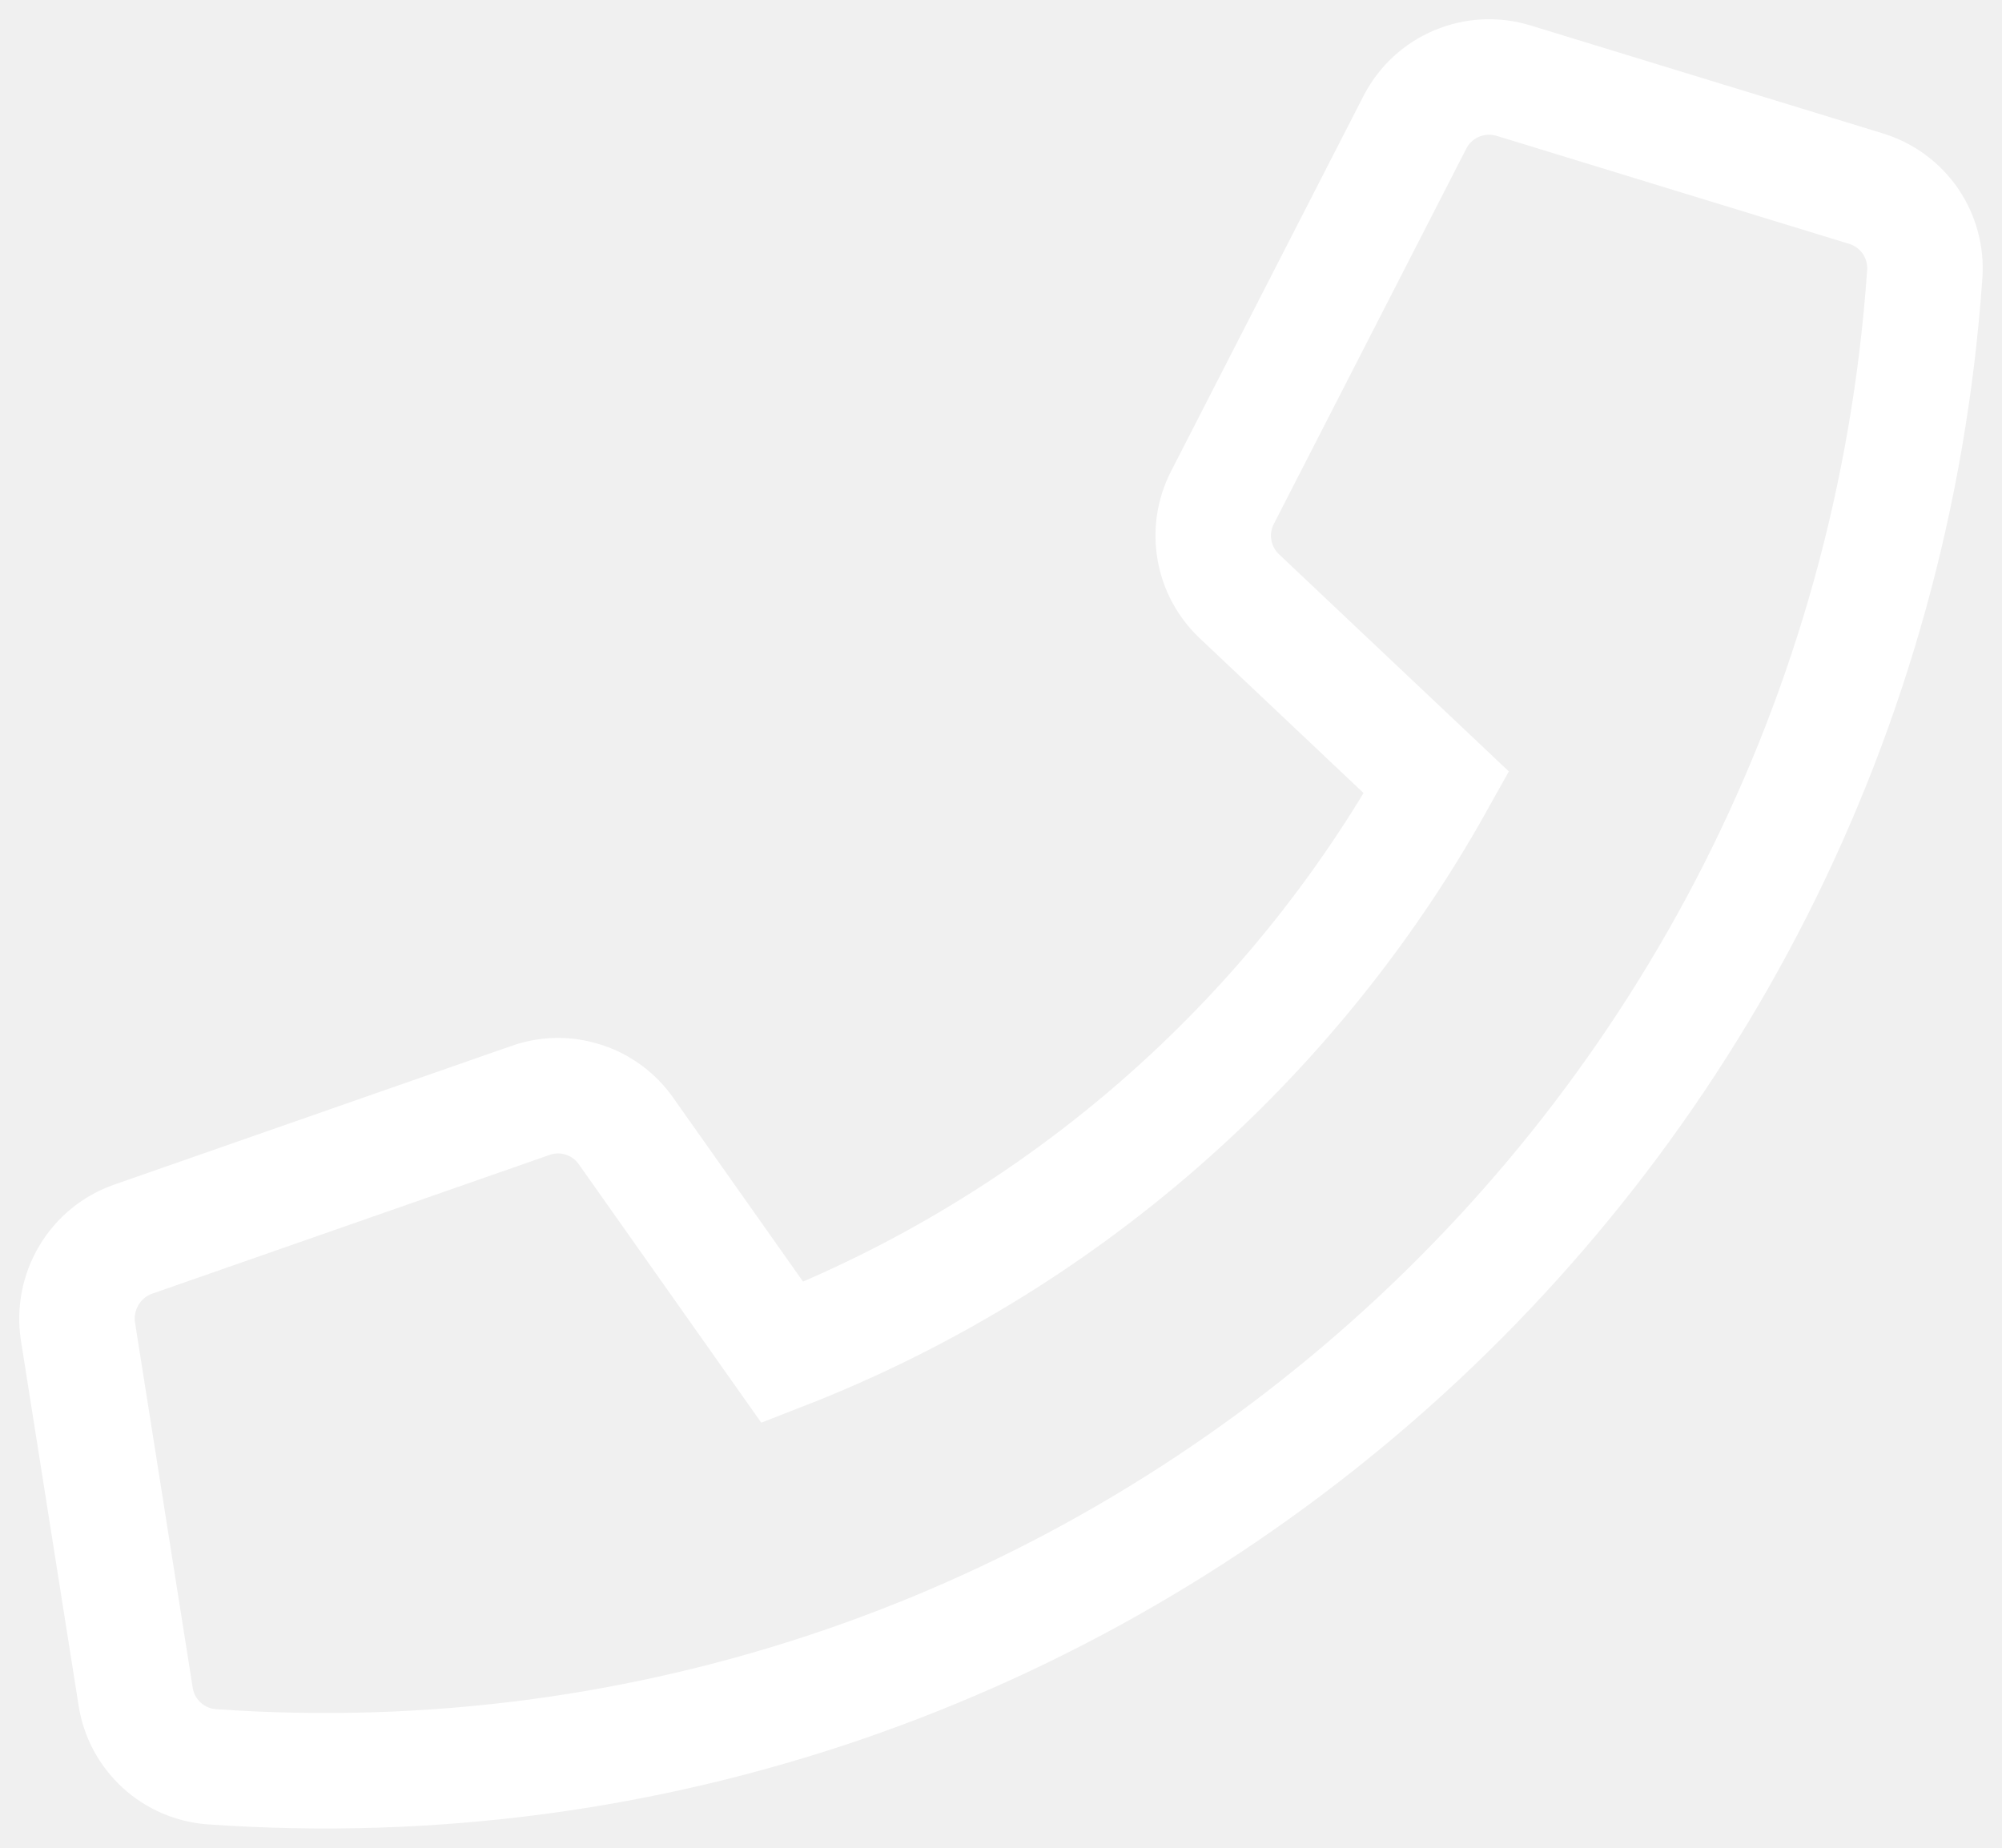
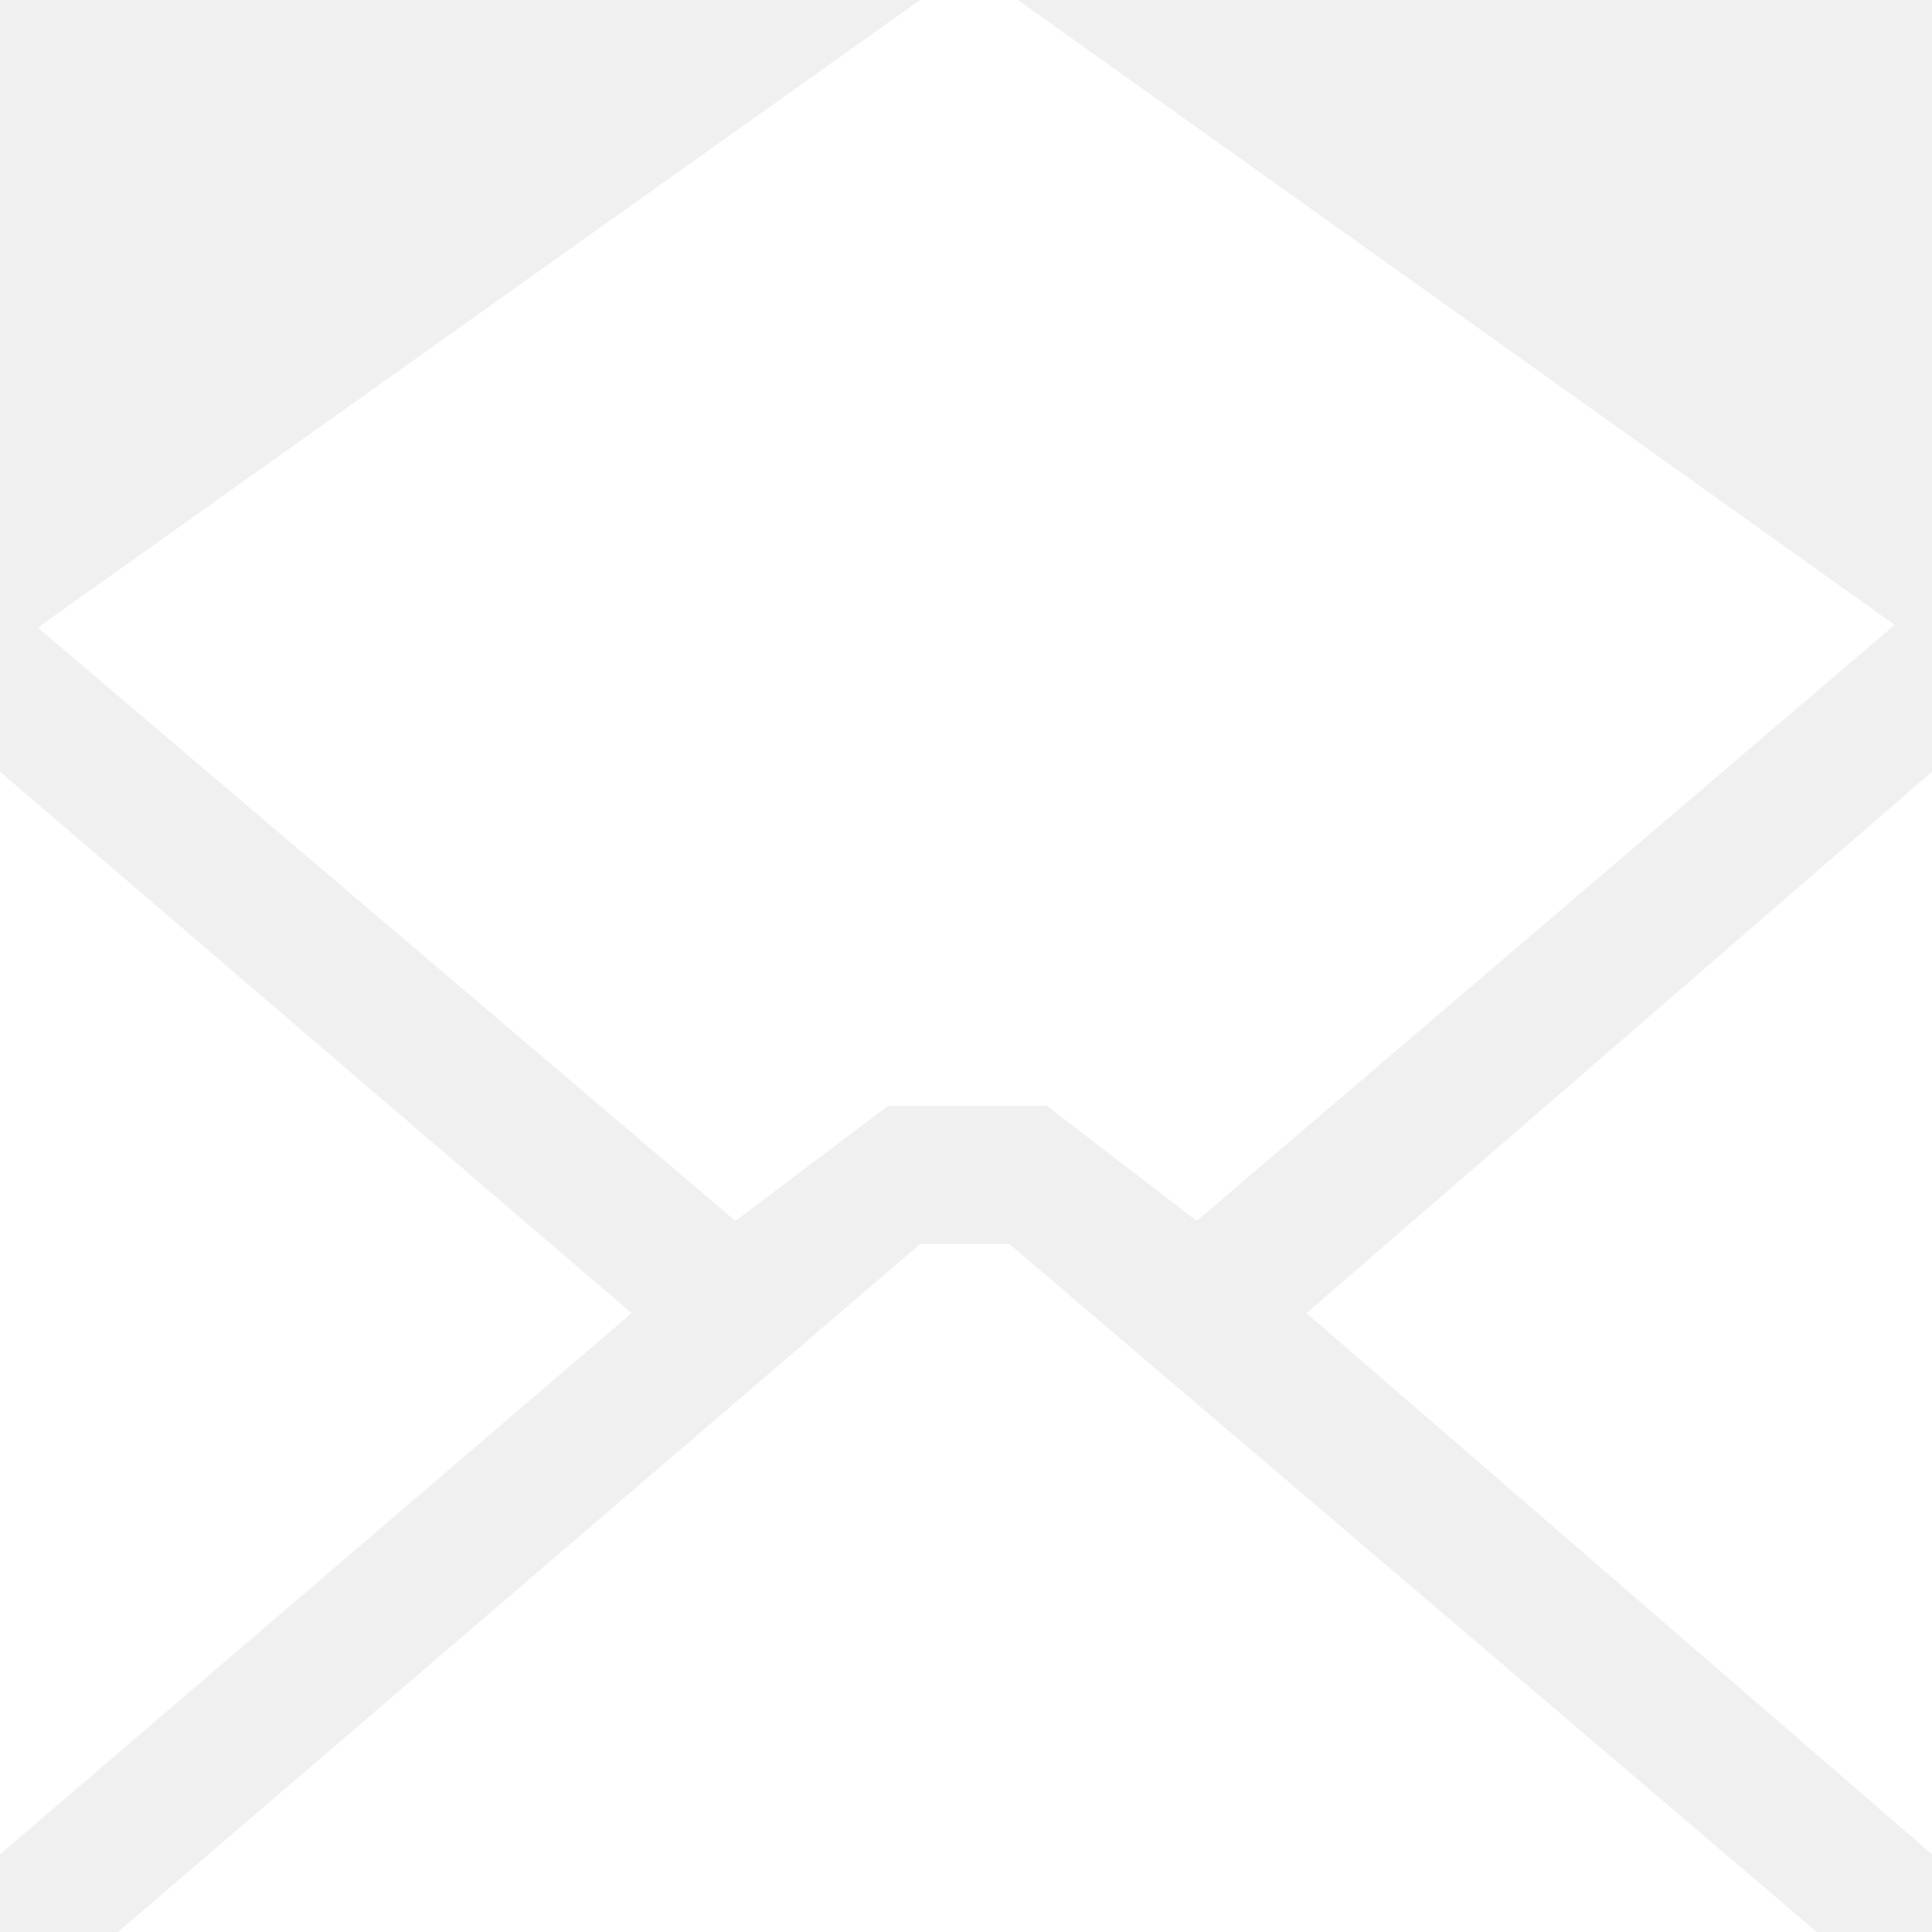
- <svg xmlns="http://www.w3.org/2000/svg" width="26" height="24" viewBox="0 0 26 24" fill="none">
-   <path d="M1.727 16.096L6.896 14.291C7.116 14.214 7.356 14.212 7.578 14.284C7.801 14.355 7.994 14.498 8.129 14.689L10.161 17.567C13.764 16.163 16.768 13.545 18.656 10.164L16.096 7.745C15.926 7.585 15.812 7.373 15.772 7.142C15.732 6.911 15.768 6.674 15.875 6.465L18.377 1.585C18.493 1.36 18.685 1.183 18.918 1.085C19.151 0.987 19.41 0.973 19.652 1.046L24.237 2.451C24.47 2.523 24.672 2.671 24.811 2.873C24.948 3.074 25.014 3.317 24.997 3.561C24.194 15.084 14.228 23.753 2.752 22.948C2.509 22.931 2.279 22.832 2.099 22.667C1.919 22.502 1.8 22.281 1.762 22.039L1.012 17.291C0.974 17.04 1.025 16.783 1.155 16.565C1.285 16.346 1.488 16.18 1.727 16.096Z" stroke="white" stroke-width="1.5" />
+ <svg xmlns="http://www.w3.org/2000/svg" width="23" height="23" viewBox="0 0 23 23" fill="none">
+   <path d="M0 9.187L7.519 15.633L0 22.075V9.187ZM10.953 0H12.119L22.556 7.439L14.247 14.535L12.461 13.164H10.573L8.755 14.535L0.45 7.471L10.953 0ZM23 22.075L15.553 15.633L23 9.187V22.075ZM1.405 23L10.953 14.81H12.016L21.629 23H1.405Z" fill="white" />
</svg>
